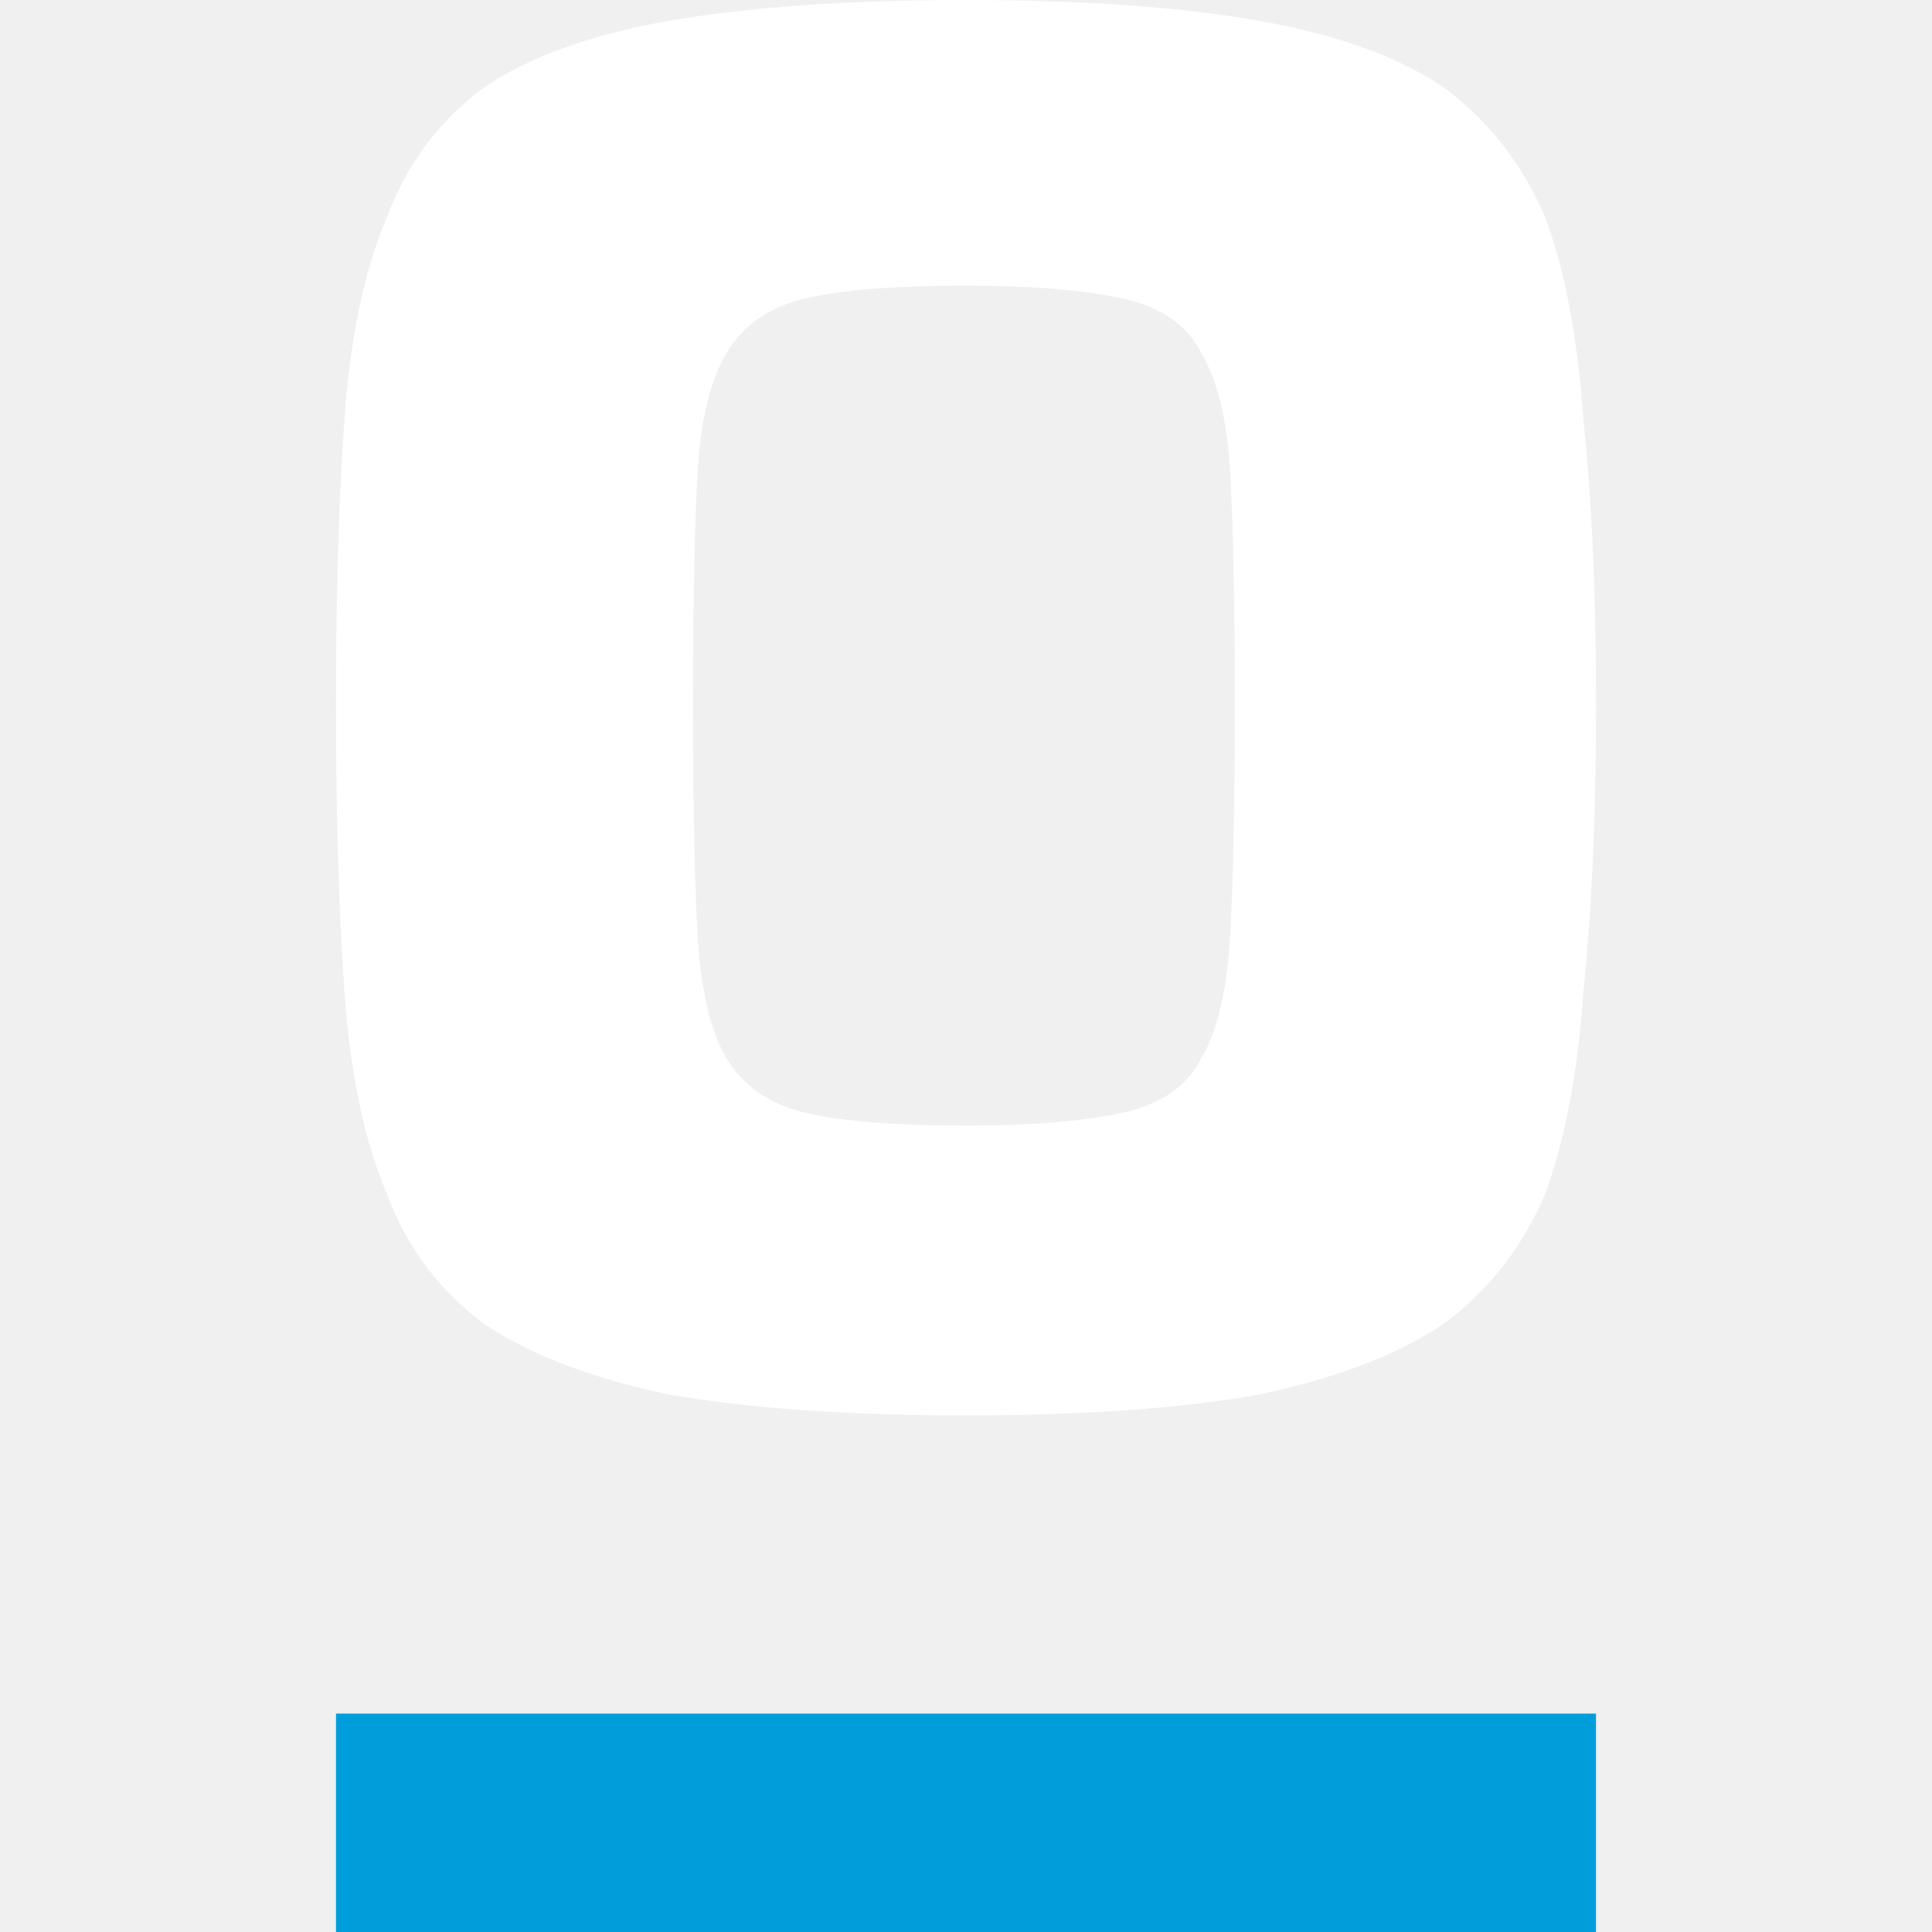
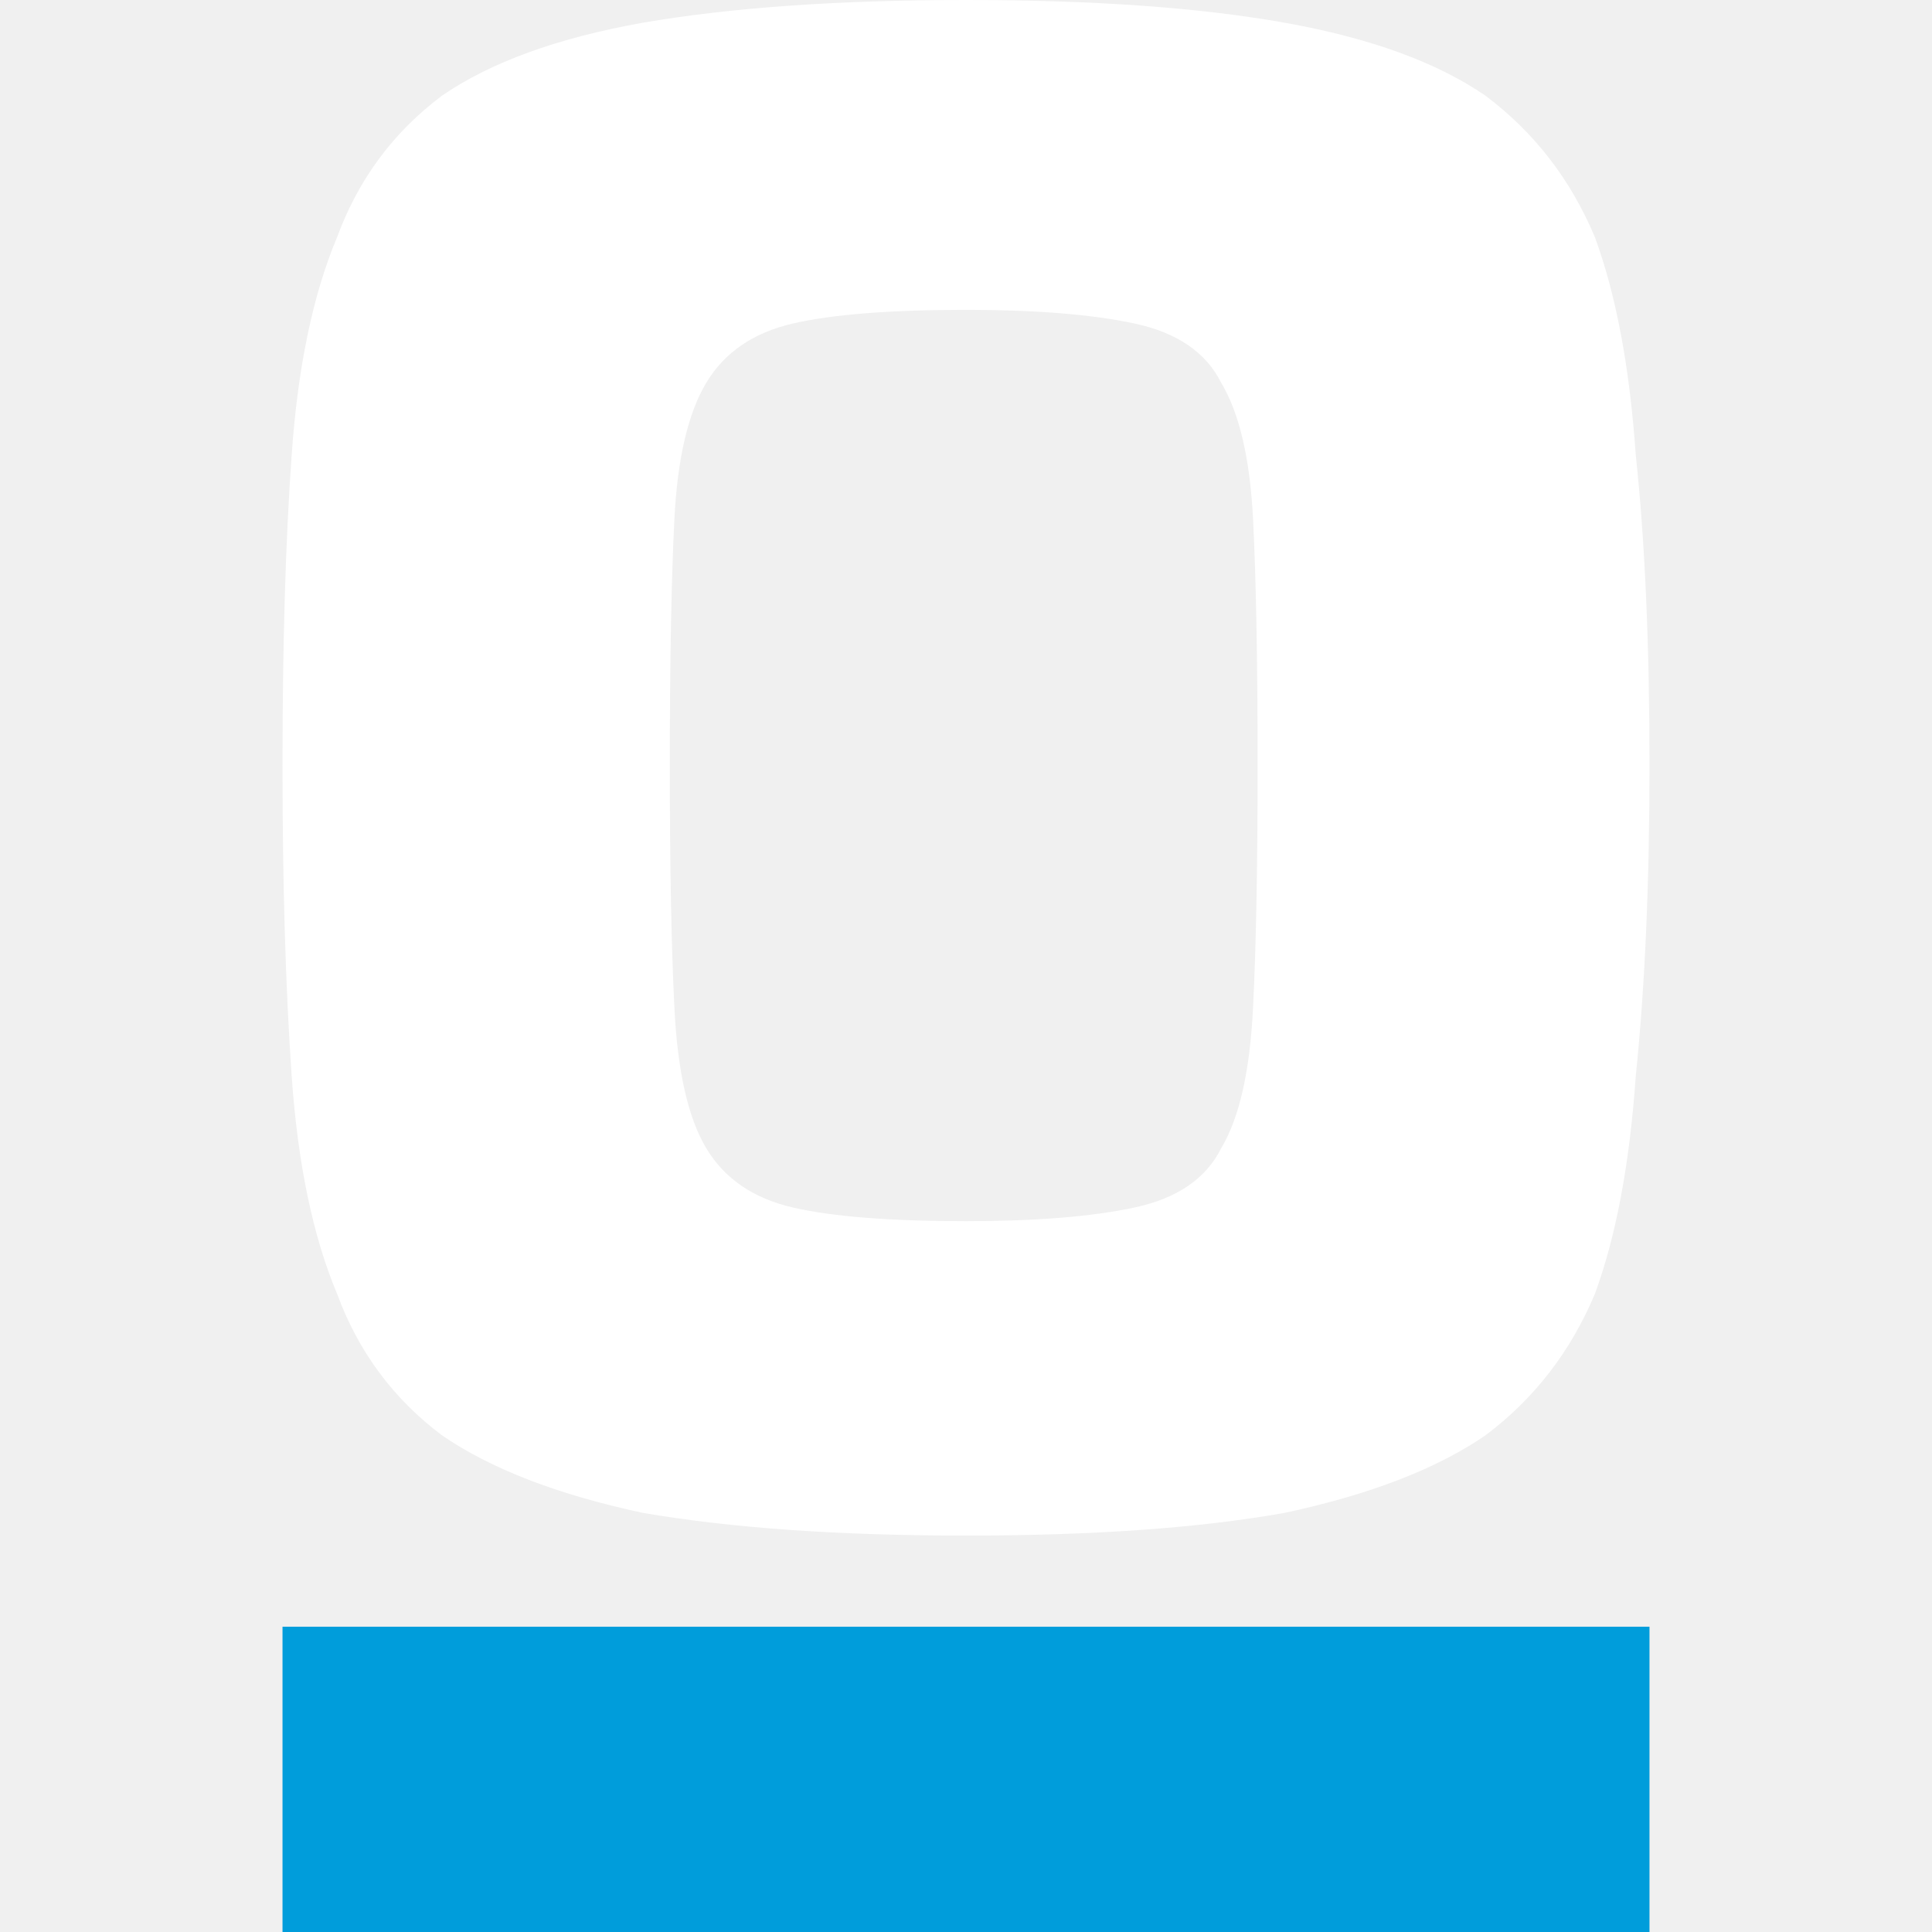
- <svg xmlns="http://www.w3.org/2000/svg" viewBox="0 0 46 46" width="46" height="46" role="img" aria-label="opaa">
-   <g transform="translate(8 0)">
+ <svg xmlns="http://www.w3.org/2000/svg" viewBox="0 0 42.4 42.4" width="42.4" height="42.4" role="img" aria-label="opaa">
+   <g transform="translate(6.2 0)">
    <path fill="#FFFFFF" d="M15 33.7Q10.8 33.7 7.9 33.2Q5.1 32.6 3.5 31.5Q1.9 30.3 1.2 28.4Q0.4 26.5 0.2 23.6Q0 20.7 0 16.8Q0 12.8 0.2 10Q0.4 7.1 1.2 5.2Q1.9 3.3 3.5 2.1Q5.1 1 7.9 0.5Q10.8 0 15 0Q19.2 0 22 0.5Q24.8 1 26.4 2.1Q28 3.3 28.8 5.2Q29.5 7.1 29.7 10Q30 12.8 30 16.8Q30 20.7 29.7 23.6Q29.5 26.5 28.8 28.4Q28 30.3 26.4 31.5Q24.8 32.6 22 33.2Q19.2 33.7 15 33.7ZM15 26.8Q17.3 26.8 18.7 26.5Q20.1 26.2 20.6 25.2Q21.2 24.2 21.3 22.1Q21.4 20.1 21.4 16.8Q21.4 13.4 21.3 11.4Q21.2 9.4 20.6 8.4Q20.1 7.4 18.7 7.1Q17.3 6.8 15 6.8Q12.5 6.8 11.2 7.1Q9.9 7.4 9.3 8.4Q8.7 9.4 8.6 11.4Q8.5 13.4 8.5 16.8Q8.5 20.1 8.6 22.1Q8.7 24.2 9.3 25.2Q9.9 26.2 11.2 26.5Q12.5 26.8 15 26.8Z" />
-     <path fill="#009DDB" d="M0 40.8H30V46H0Z" />
+     <path fill="#009DDB" d="M0 35.7H30V42.4H0Z" />
  </g>
</svg>
